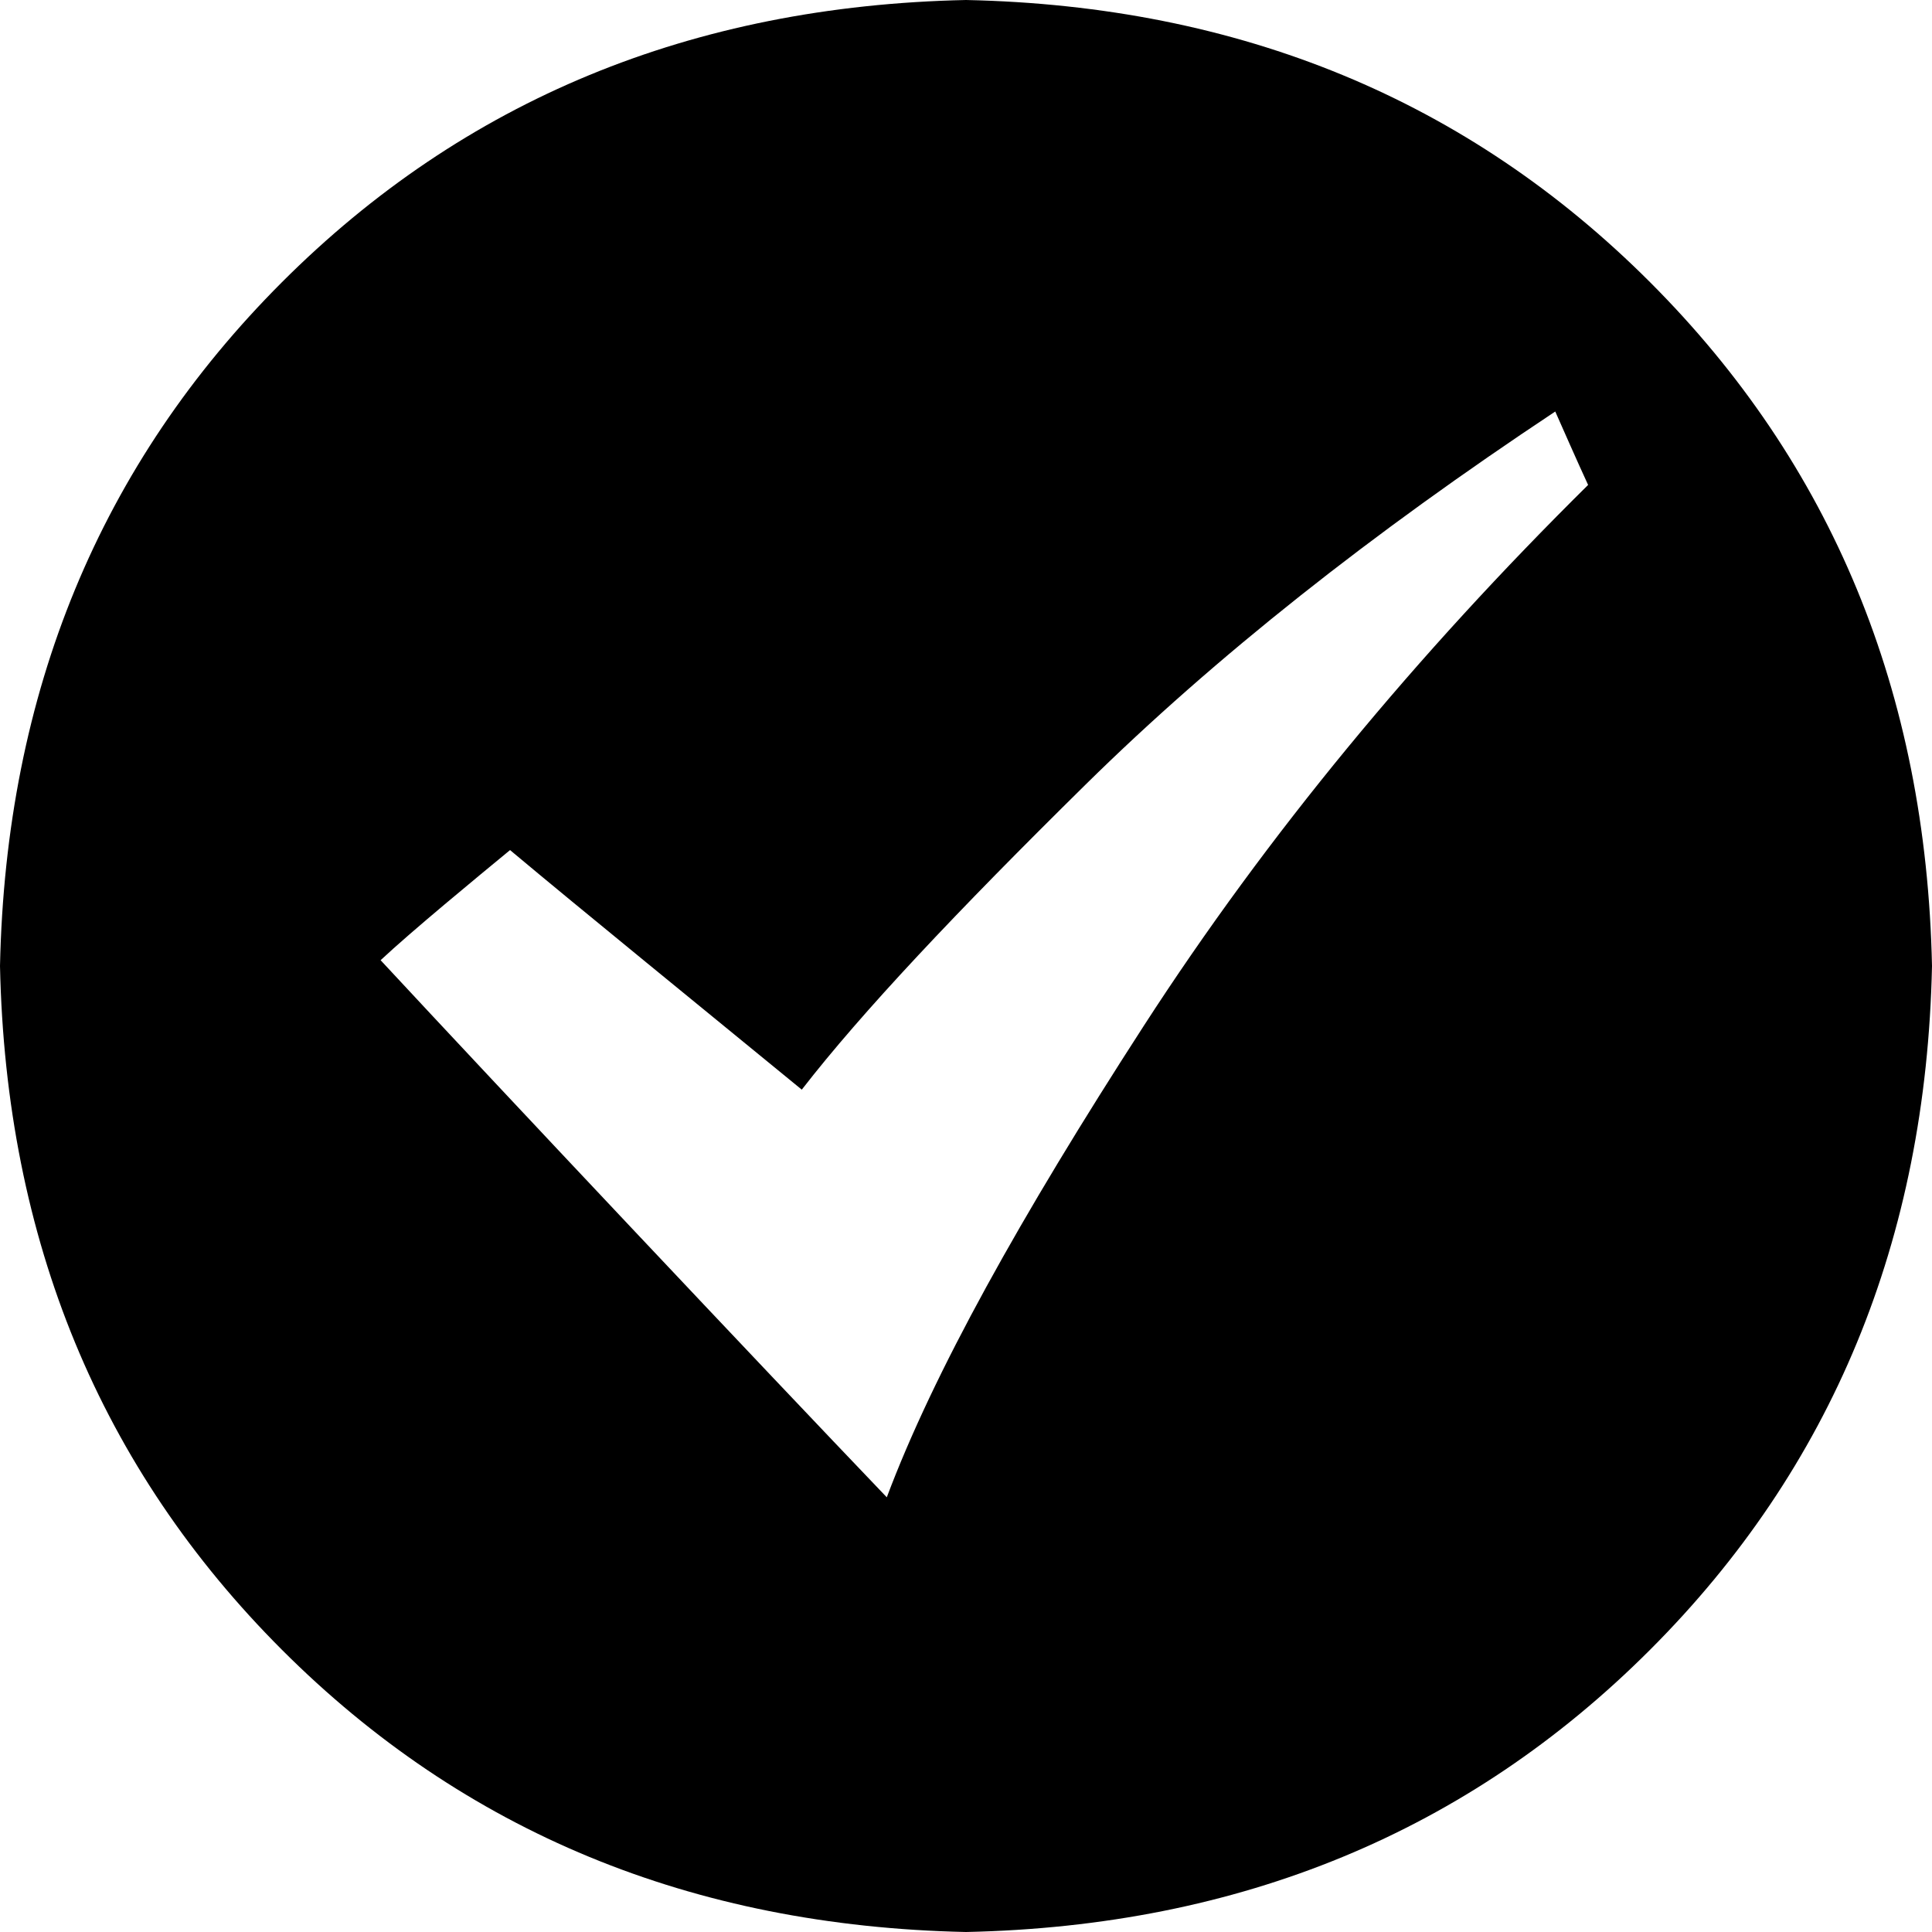
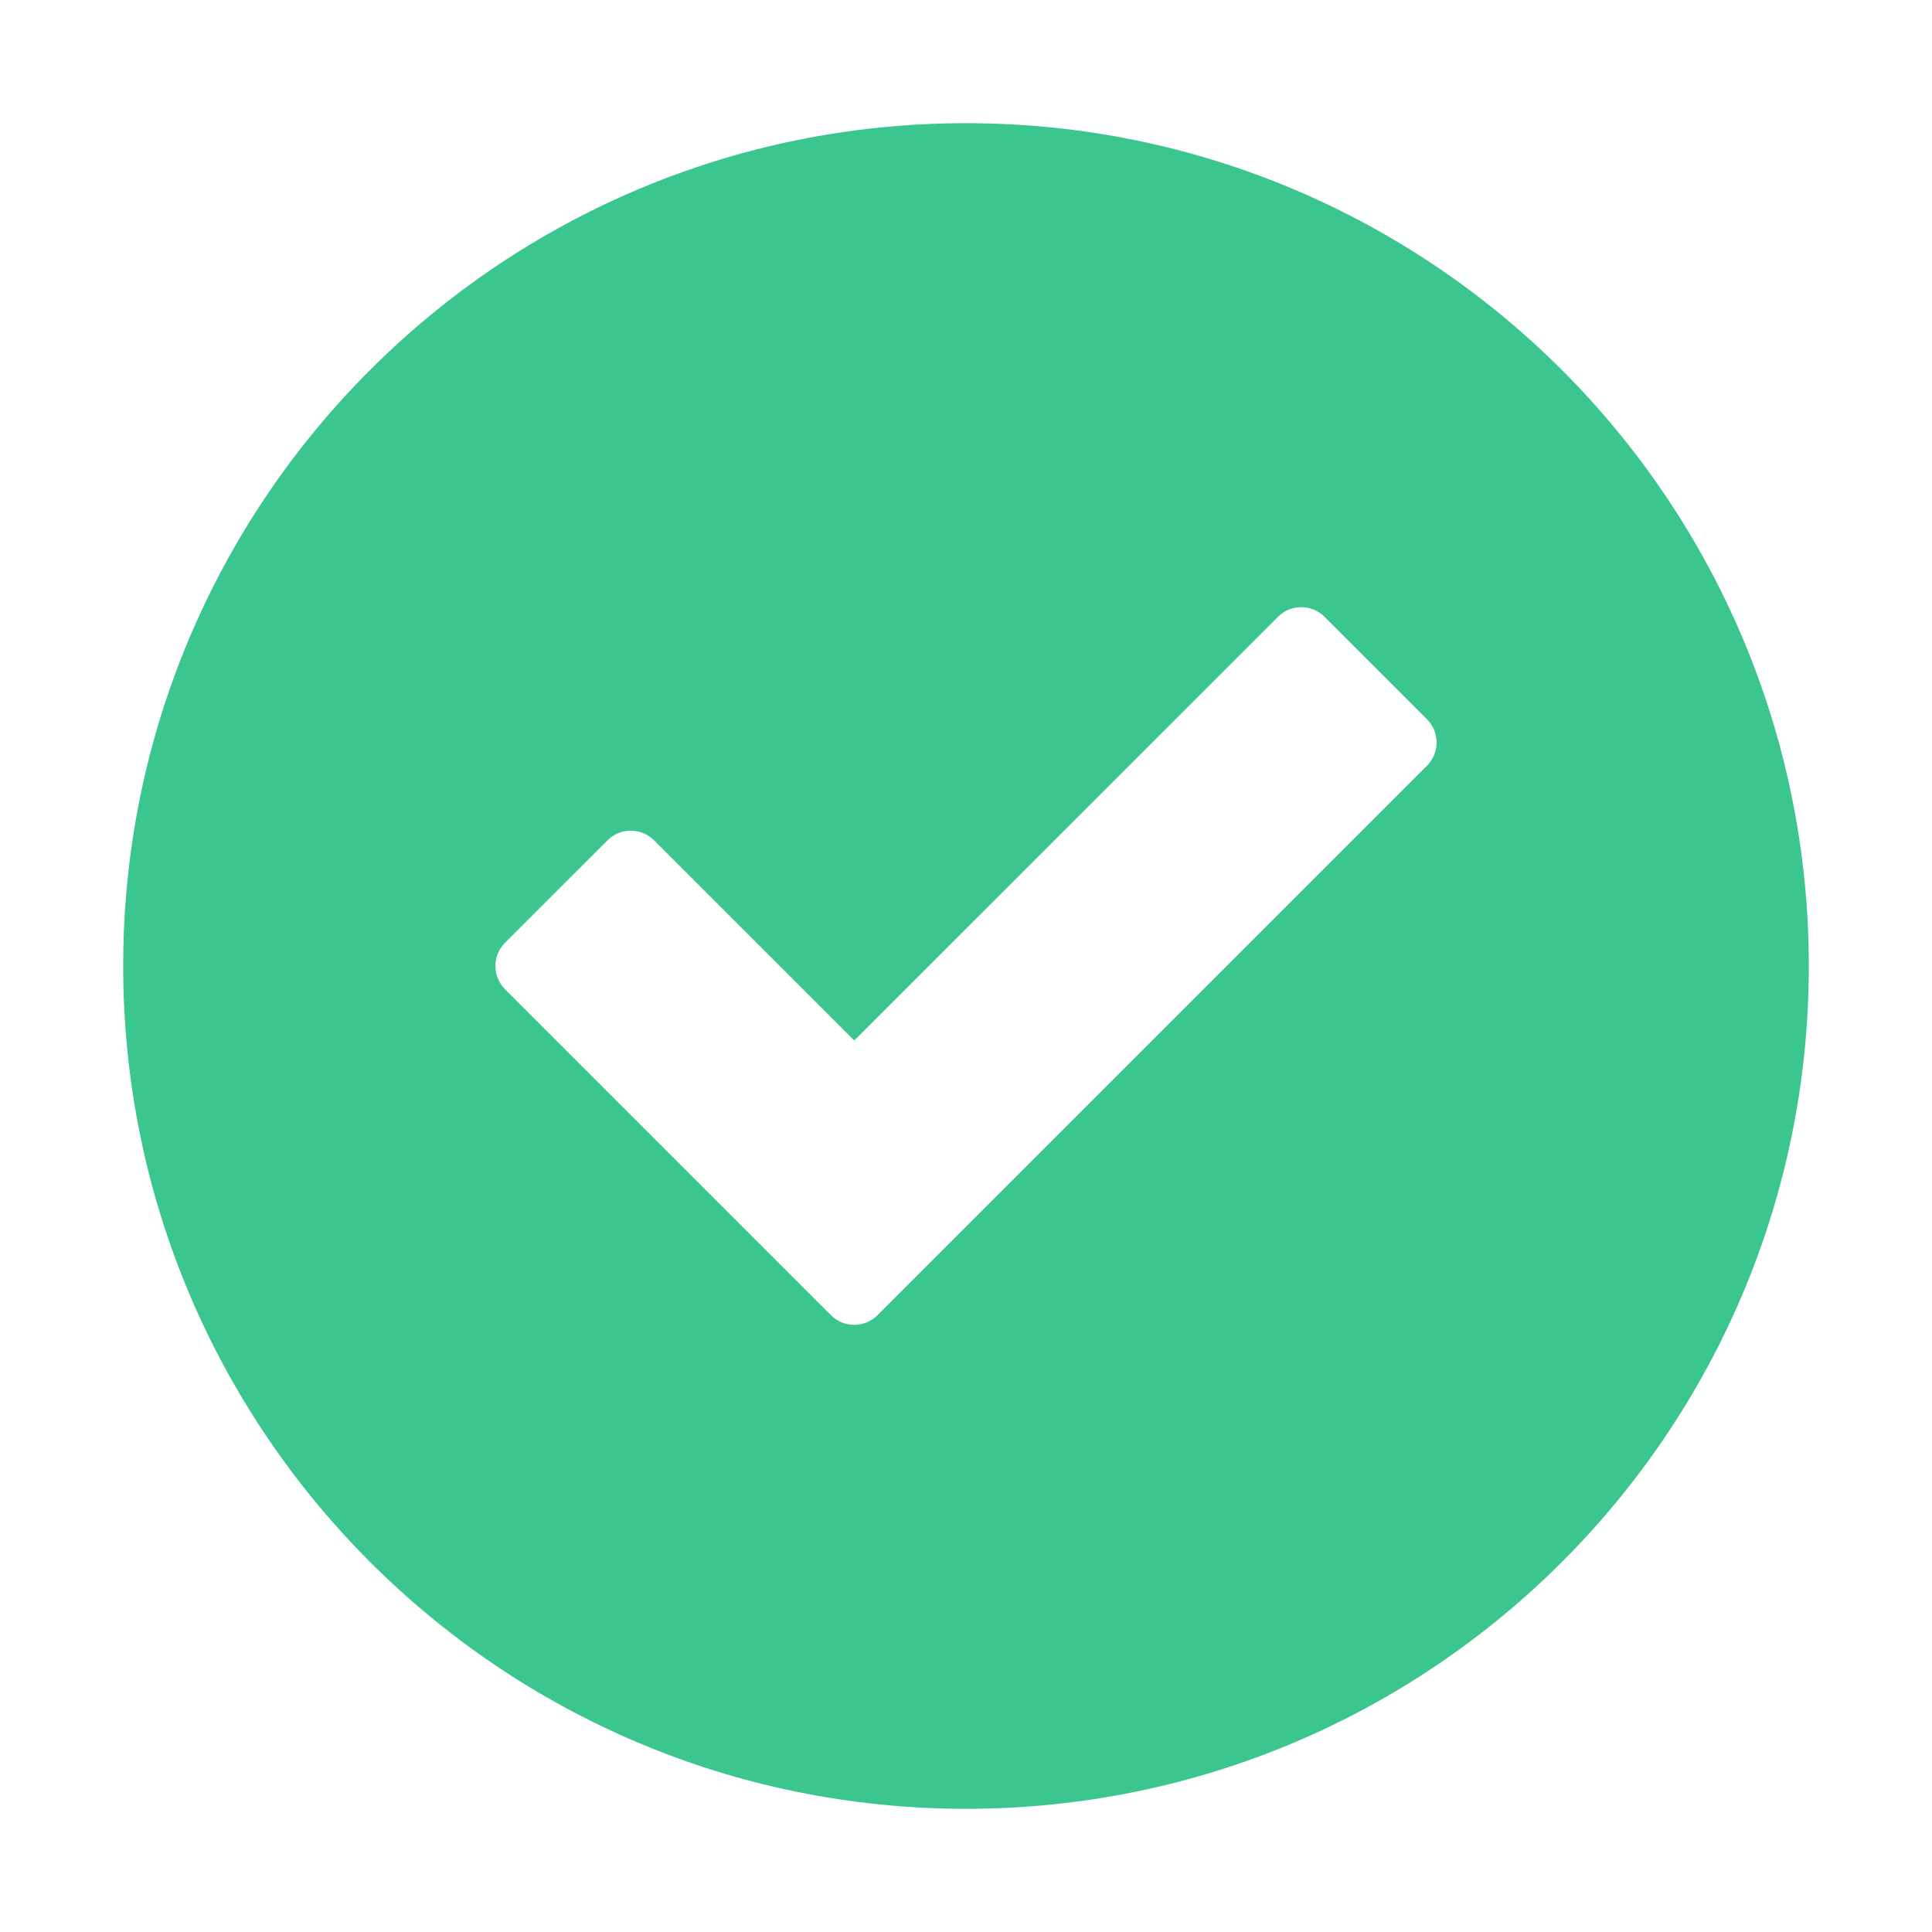
- <svg xmlns="http://www.w3.org/2000/svg" t="1536248128741" class="icon" style="" viewBox="0 0 1024 1024" version="1.1" p-id="4425" width="200" height="200">
+ <svg xmlns="http://www.w3.org/2000/svg" t="1536382487405" class="icon" style="" viewBox="0 0 1024 1024" version="1.1" p-id="3195" width="18" height="18">
  <defs>
    <style type="text/css" />
  </defs>
-   <path d="M512 1024c-145.408-3.072-266.24-53.248-362.496-149.504S3.072 657.408 0 512c3.072-145.408 53.248-266.24 149.504-362.496S366.592 3.072 512 0c145.408 3.072 266.24 53.248 362.496 149.504S1020.928 366.592 1024 512c-3.072 145.408-53.248 266.24-149.504 362.496S657.408 1020.928 512 1024z m312.32-805.888C727.04 282.624 644.096 348.16 575.488 415.744S456.704 536.576 424.96 577.536c-51.2-41.984-116.736-95.232-154.624-126.976-17.408 14.336-52.224 43.008-68.608 58.368 66.56 71.68 200.704 214.016 268.288 284.672 24.576-65.536 70.656-148.48 136.192-249.856s144.384-196.608 235.52-286.72c-6.144-13.312-13.312-29.696-17.408-38.912z" p-id="4426" />
+   <path d="M511.998 65.29c-246.722 0-446.709 200.001-446.709 446.709 0 246.709 199.987 446.71 446.709 446.71 246.709 0 446.711-200.001 446.711-446.71C958.709 265.291 758.707 65.29 511.998 65.29L511.998 65.29zM756.309 405.884 465.103 697.081c-6.805 6.819-17.857 6.819-24.663 0L267.69 524.331c-6.805-6.805-6.805-17.857 0-24.669l54.298-54.29c6.805-6.812 17.857-6.812 24.663 0l106.123 106.108 224.575-224.561c6.805-6.812 17.858-6.812 24.664 0l54.298 54.29C763.128 388.02 763.128 399.072 756.309 405.884L756.309 405.884 756.309 405.884zM756.309 405.884" p-id="3196" fill="#3bc58f" />
</svg>
